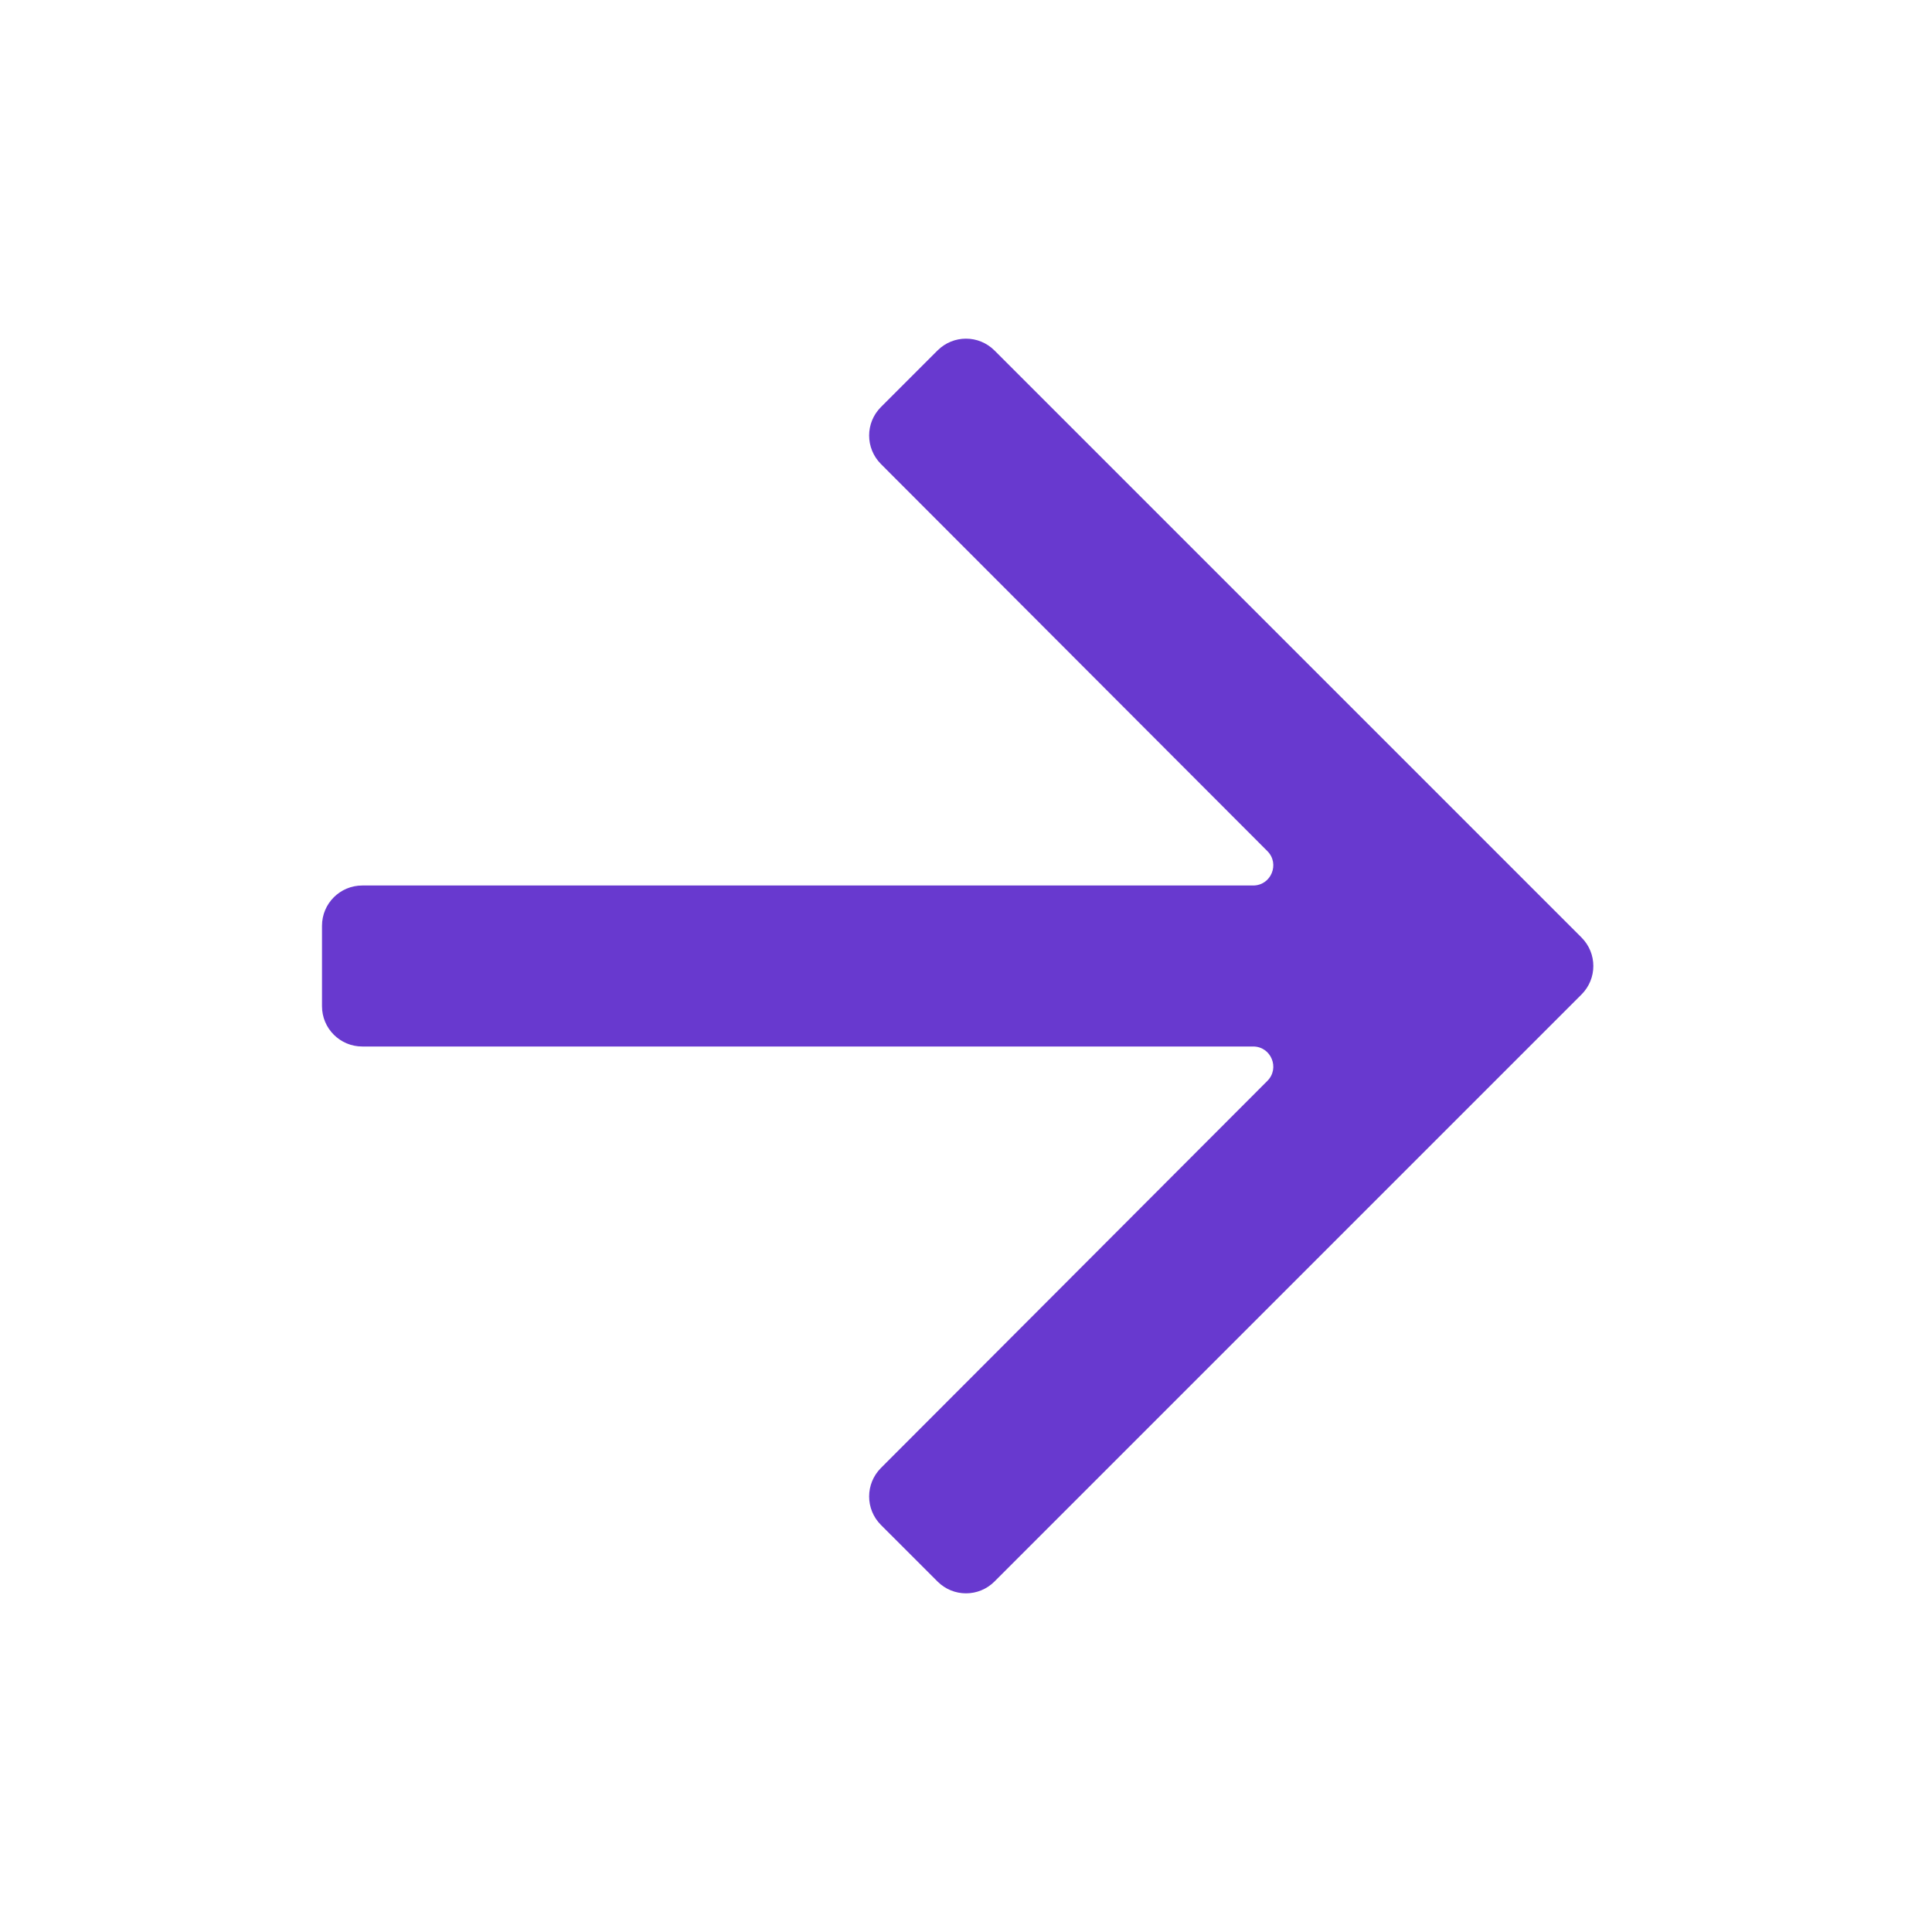
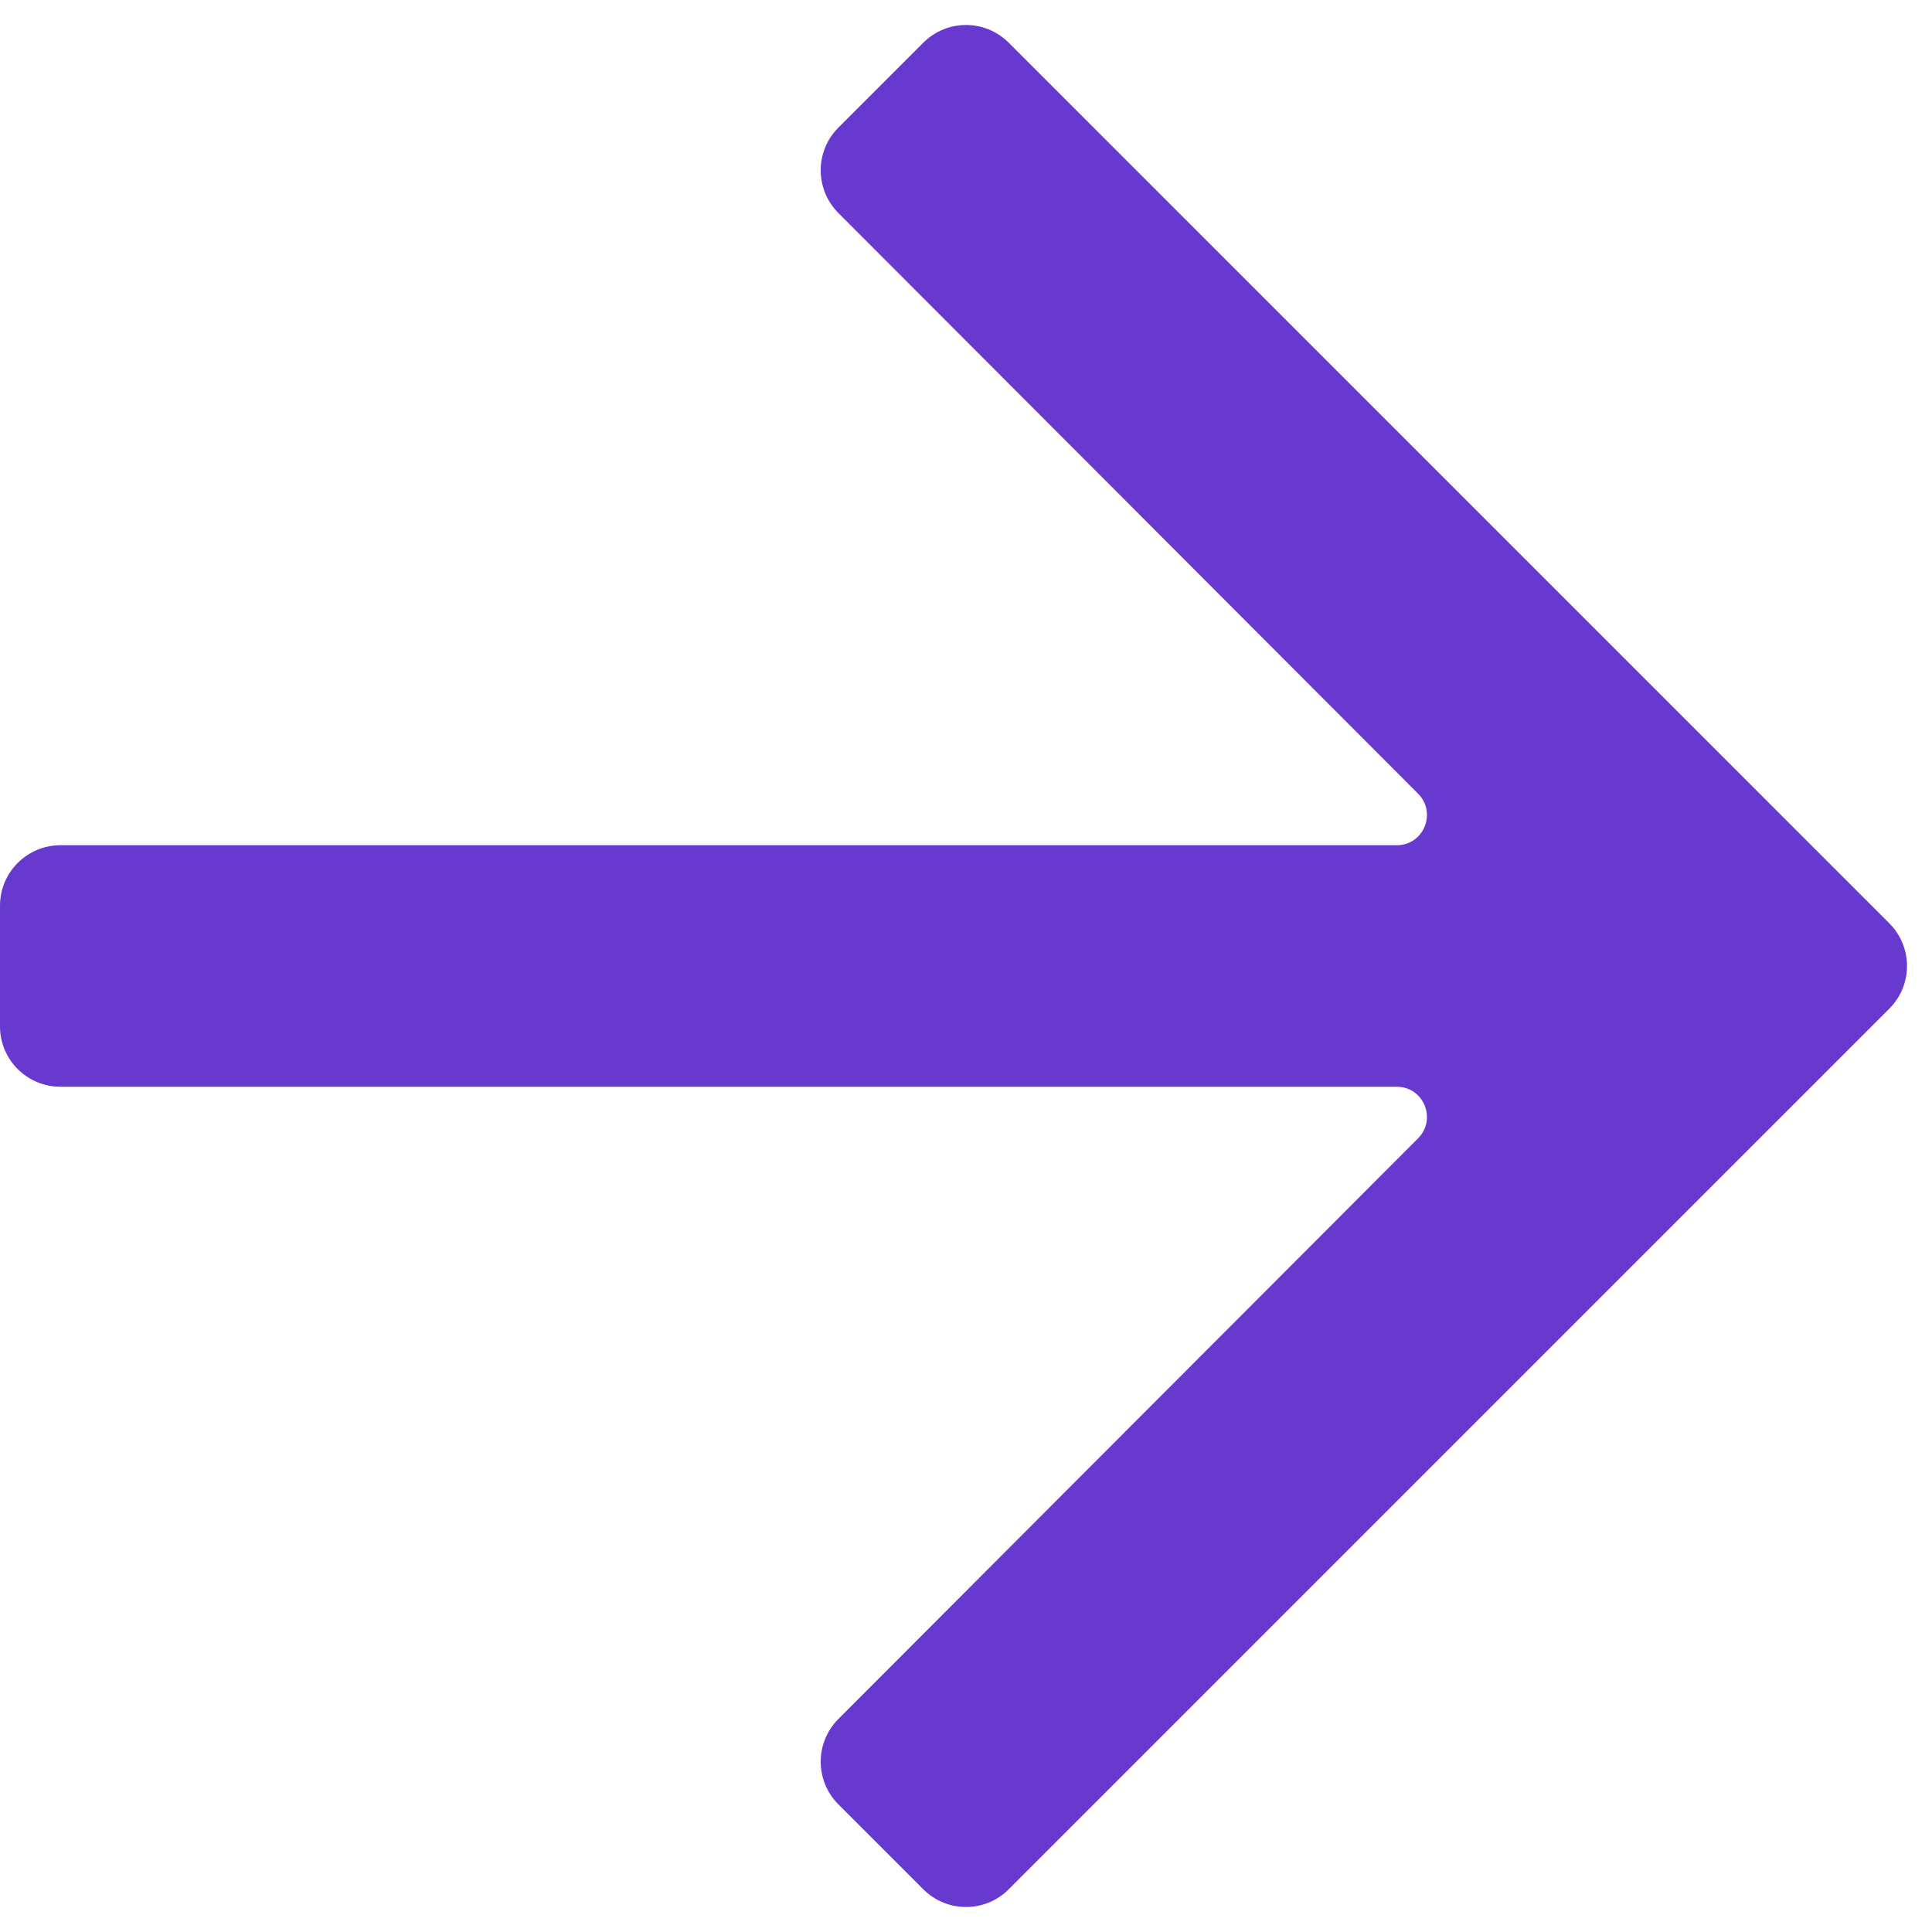
- <svg xmlns="http://www.w3.org/2000/svg" width="24" height="24" viewBox="0 0 24 24" fill="none">
-   <path d="M12.354 19.646C12.158 19.842 11.842 19.842 11.646 19.646L10.943 18.943C10.748 18.748 10.748 18.432 10.943 18.236L15.744 13.427C15.901 13.269 15.79 13 15.567 13L4.5 13C4.224 13 4 12.776 4 12.5L4 11.5C4 11.224 4.224 11 4.5 11L15.567 11C15.79 11 15.901 10.731 15.744 10.573L10.943 5.764C10.748 5.568 10.748 5.252 10.943 5.057L11.646 4.354C11.842 4.158 12.158 4.158 12.354 4.354L19.646 11.646C19.842 11.842 19.842 12.158 19.646 12.354L12.354 19.646Z" fill="#6839CF" />
+ <svg xmlns="http://www.w3.org/2000/svg" width="16" height="16" viewBox="0 0 16 16" fill="none">
+   <path d="M8.354 15.646C8.158 15.842 7.842 15.842 7.646 15.646L6.943 14.943C6.748 14.748 6.748 14.432 6.943 14.236L11.744 9.427C11.901 9.269 11.79 9 11.567 9L0.5 9C0.224 9 -6.3153e-07 8.776 -6.55671e-07 8.5L-7.43094e-07 7.5C-7.67235e-07 7.224 0.224 7 0.5 7L11.567 7C11.79 7 11.901 6.731 11.744 6.573L6.943 1.764C6.748 1.568 6.748 1.252 6.943 1.057L7.646 0.354C7.842 0.158 8.158 0.158 8.354 0.354L15.646 7.646C15.842 7.842 15.842 8.158 15.646 8.354L8.354 15.646Z" fill="#6839CF" />
</svg>
